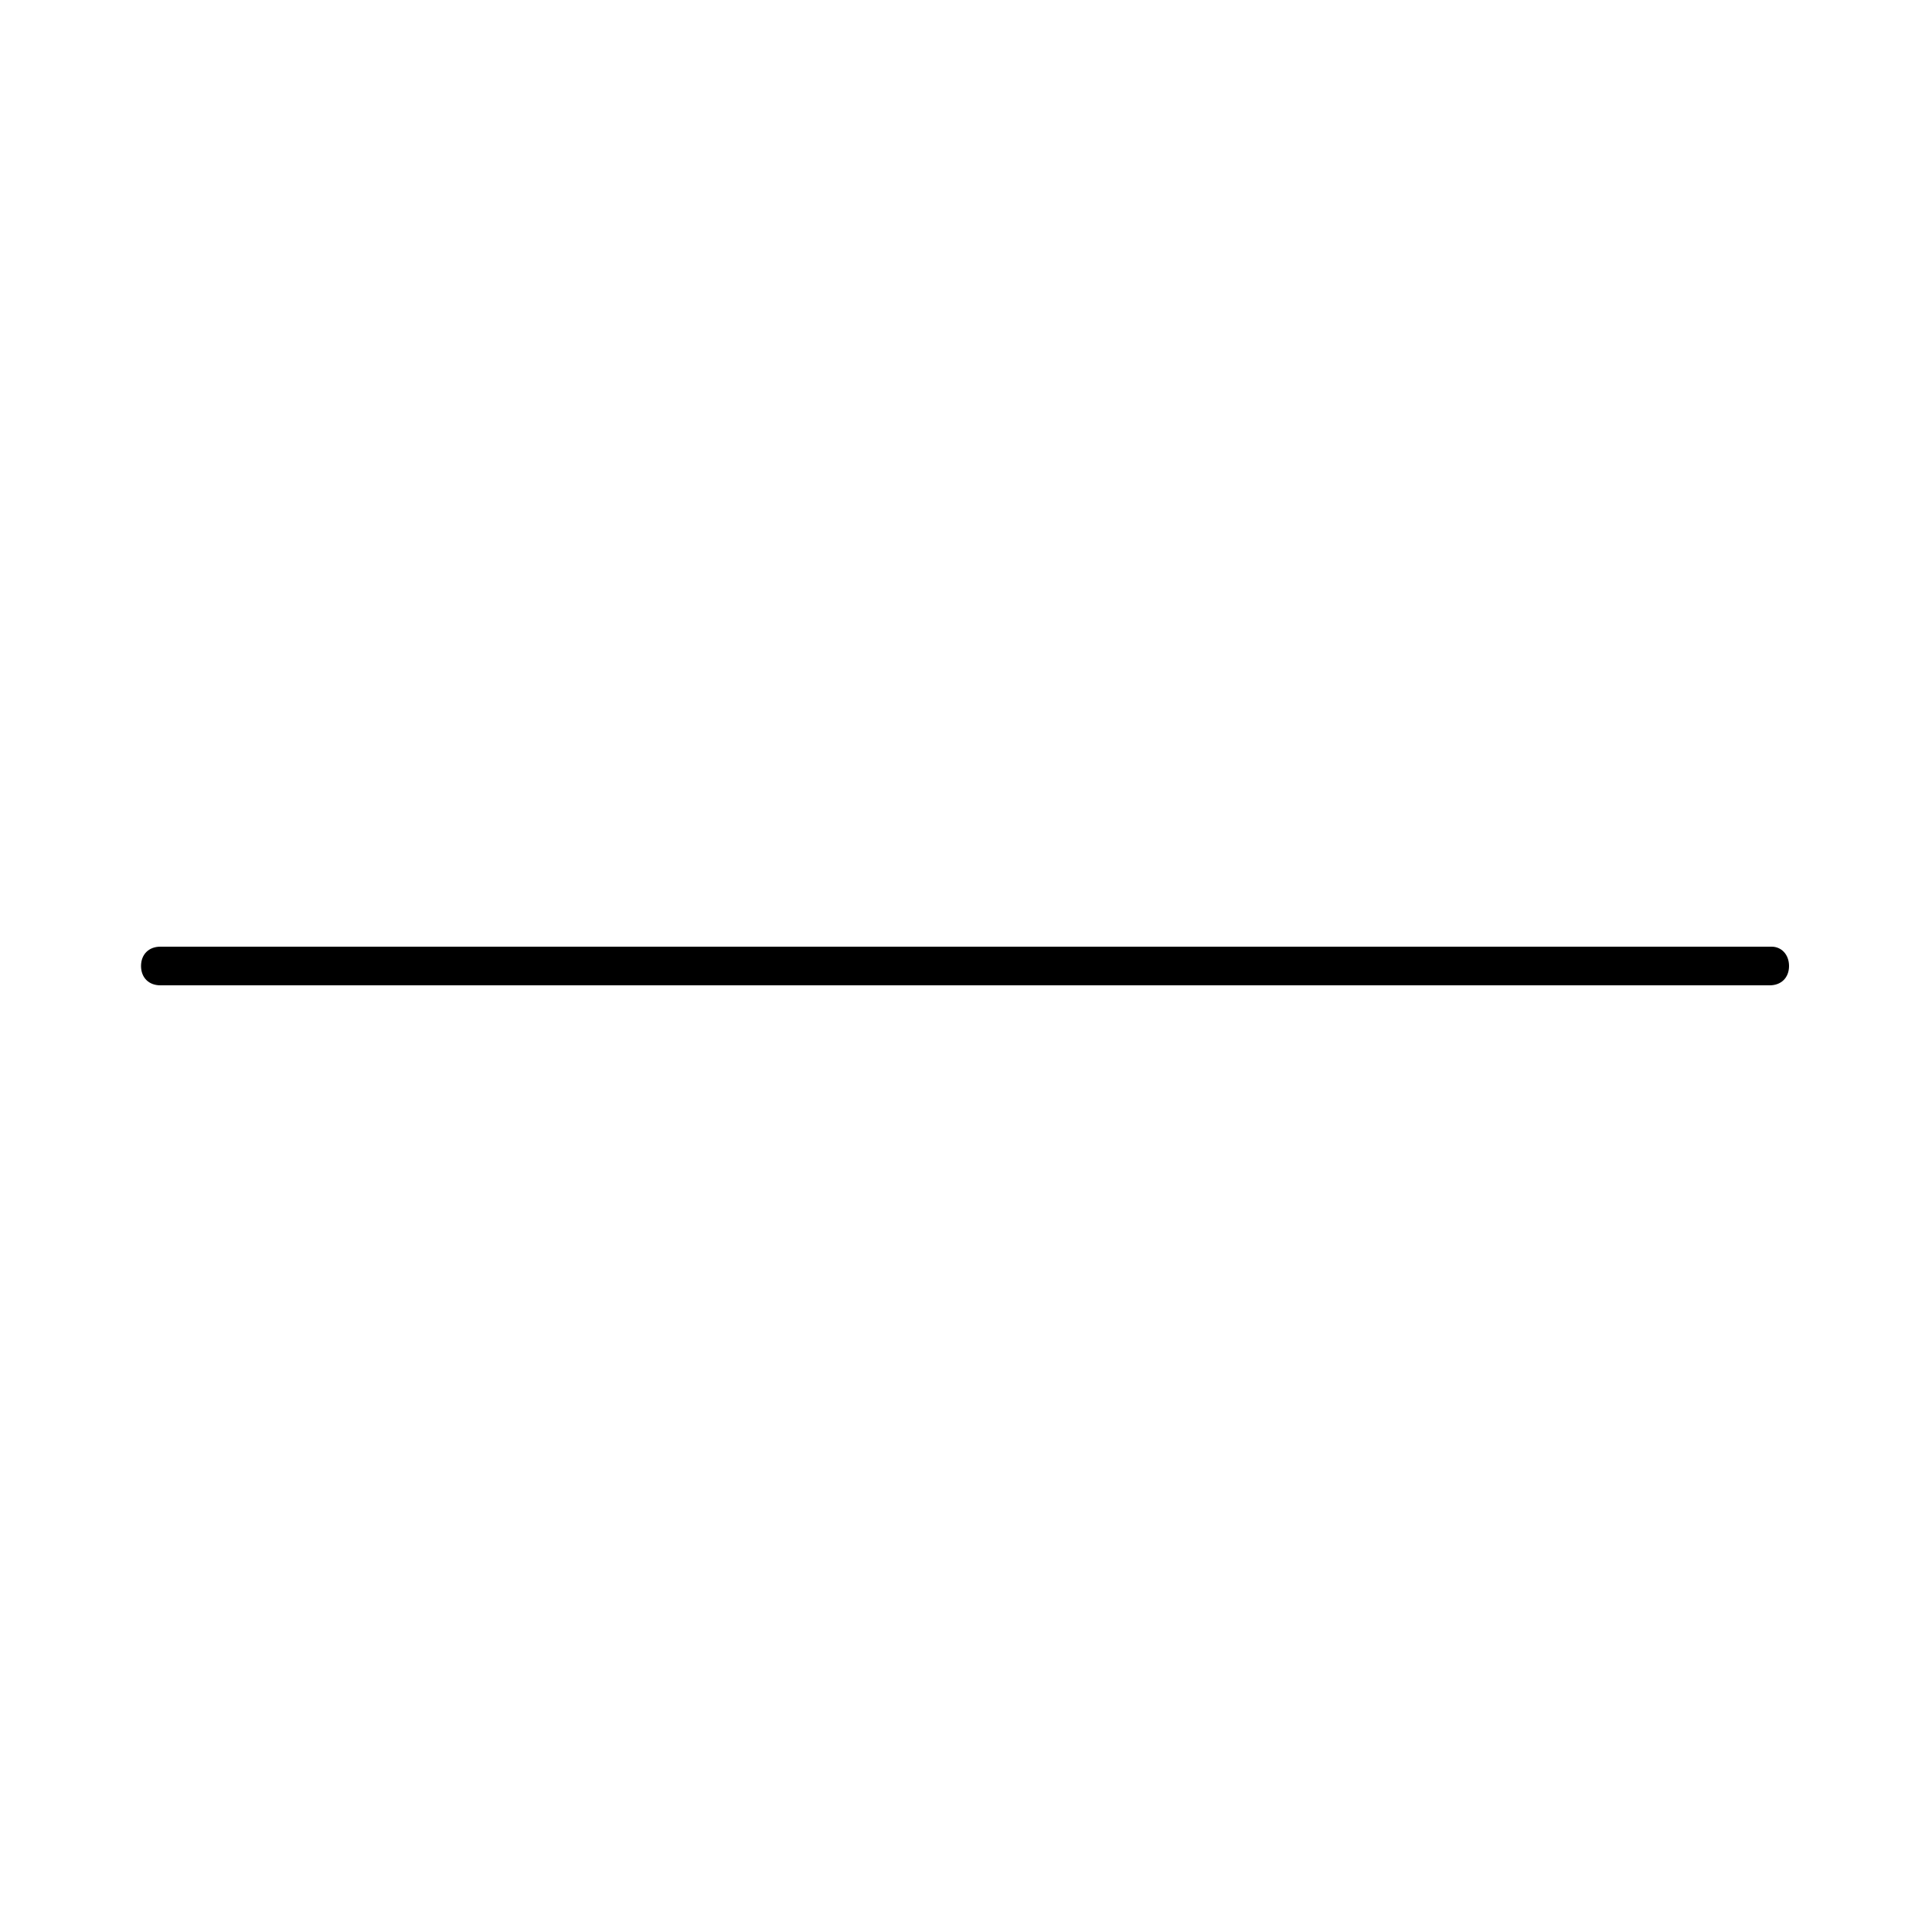
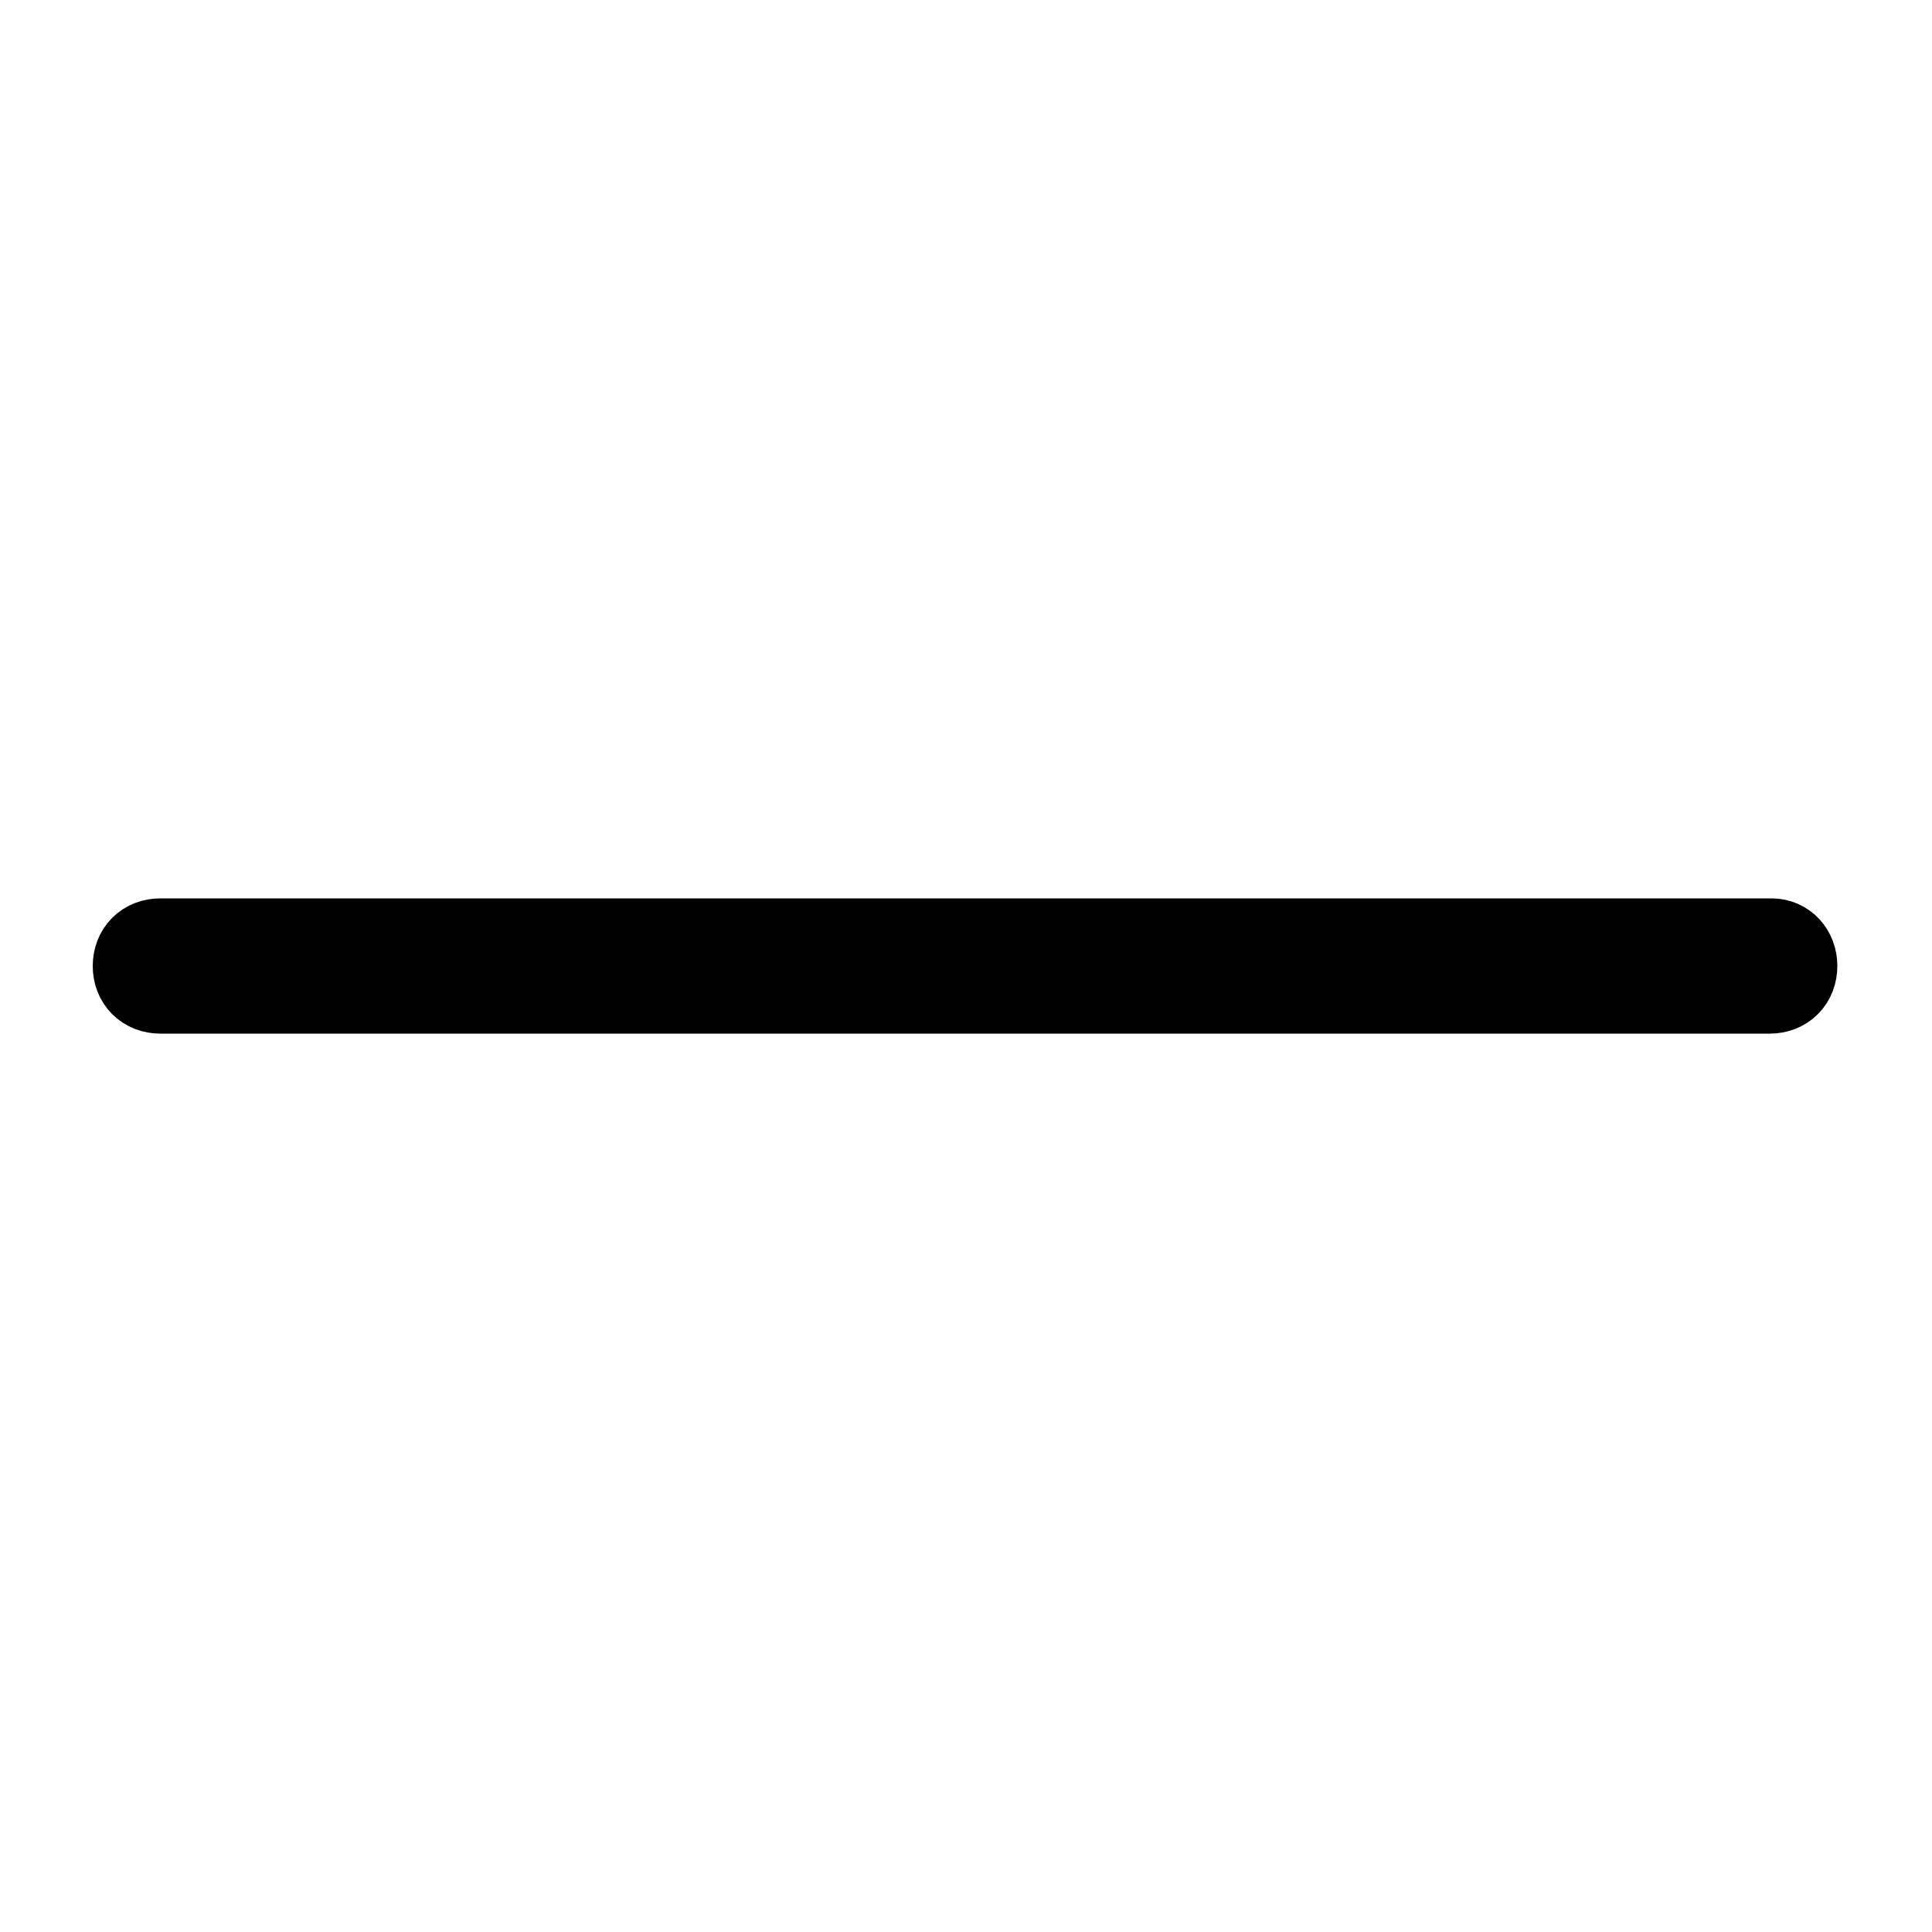
- <svg xmlns="http://www.w3.org/2000/svg" version="1.1" x="0px" y="0px" viewBox="0 0 100 100" style="enable-background:new 0 0 100 100;" xml:space="preserve">
+ <svg xmlns="http://www.w3.org/2000/svg" version="1.1" x="5px" y="0px" viewBox="0 0 100 100" style="enable-background:new 0 0 100 100;" xml:space="preserve">
  <g>
-     <path d="M91.7,49H8.3c-0.6,0-1,0.4-1,1s0.4,1,1,1h83.3c0.6,0,1-0.4,1-1S92.2,49,91.7,49z" />
+     <path d="M91.7,49H8.3c-0.6,0-1,0.4-1,1s0.4,1,1,1h83.3c0.6,0,1-0.4,1-1S92.2,49,91.7,49z" stroke="#000" stroke-width="5" />
  </g>
</svg>
